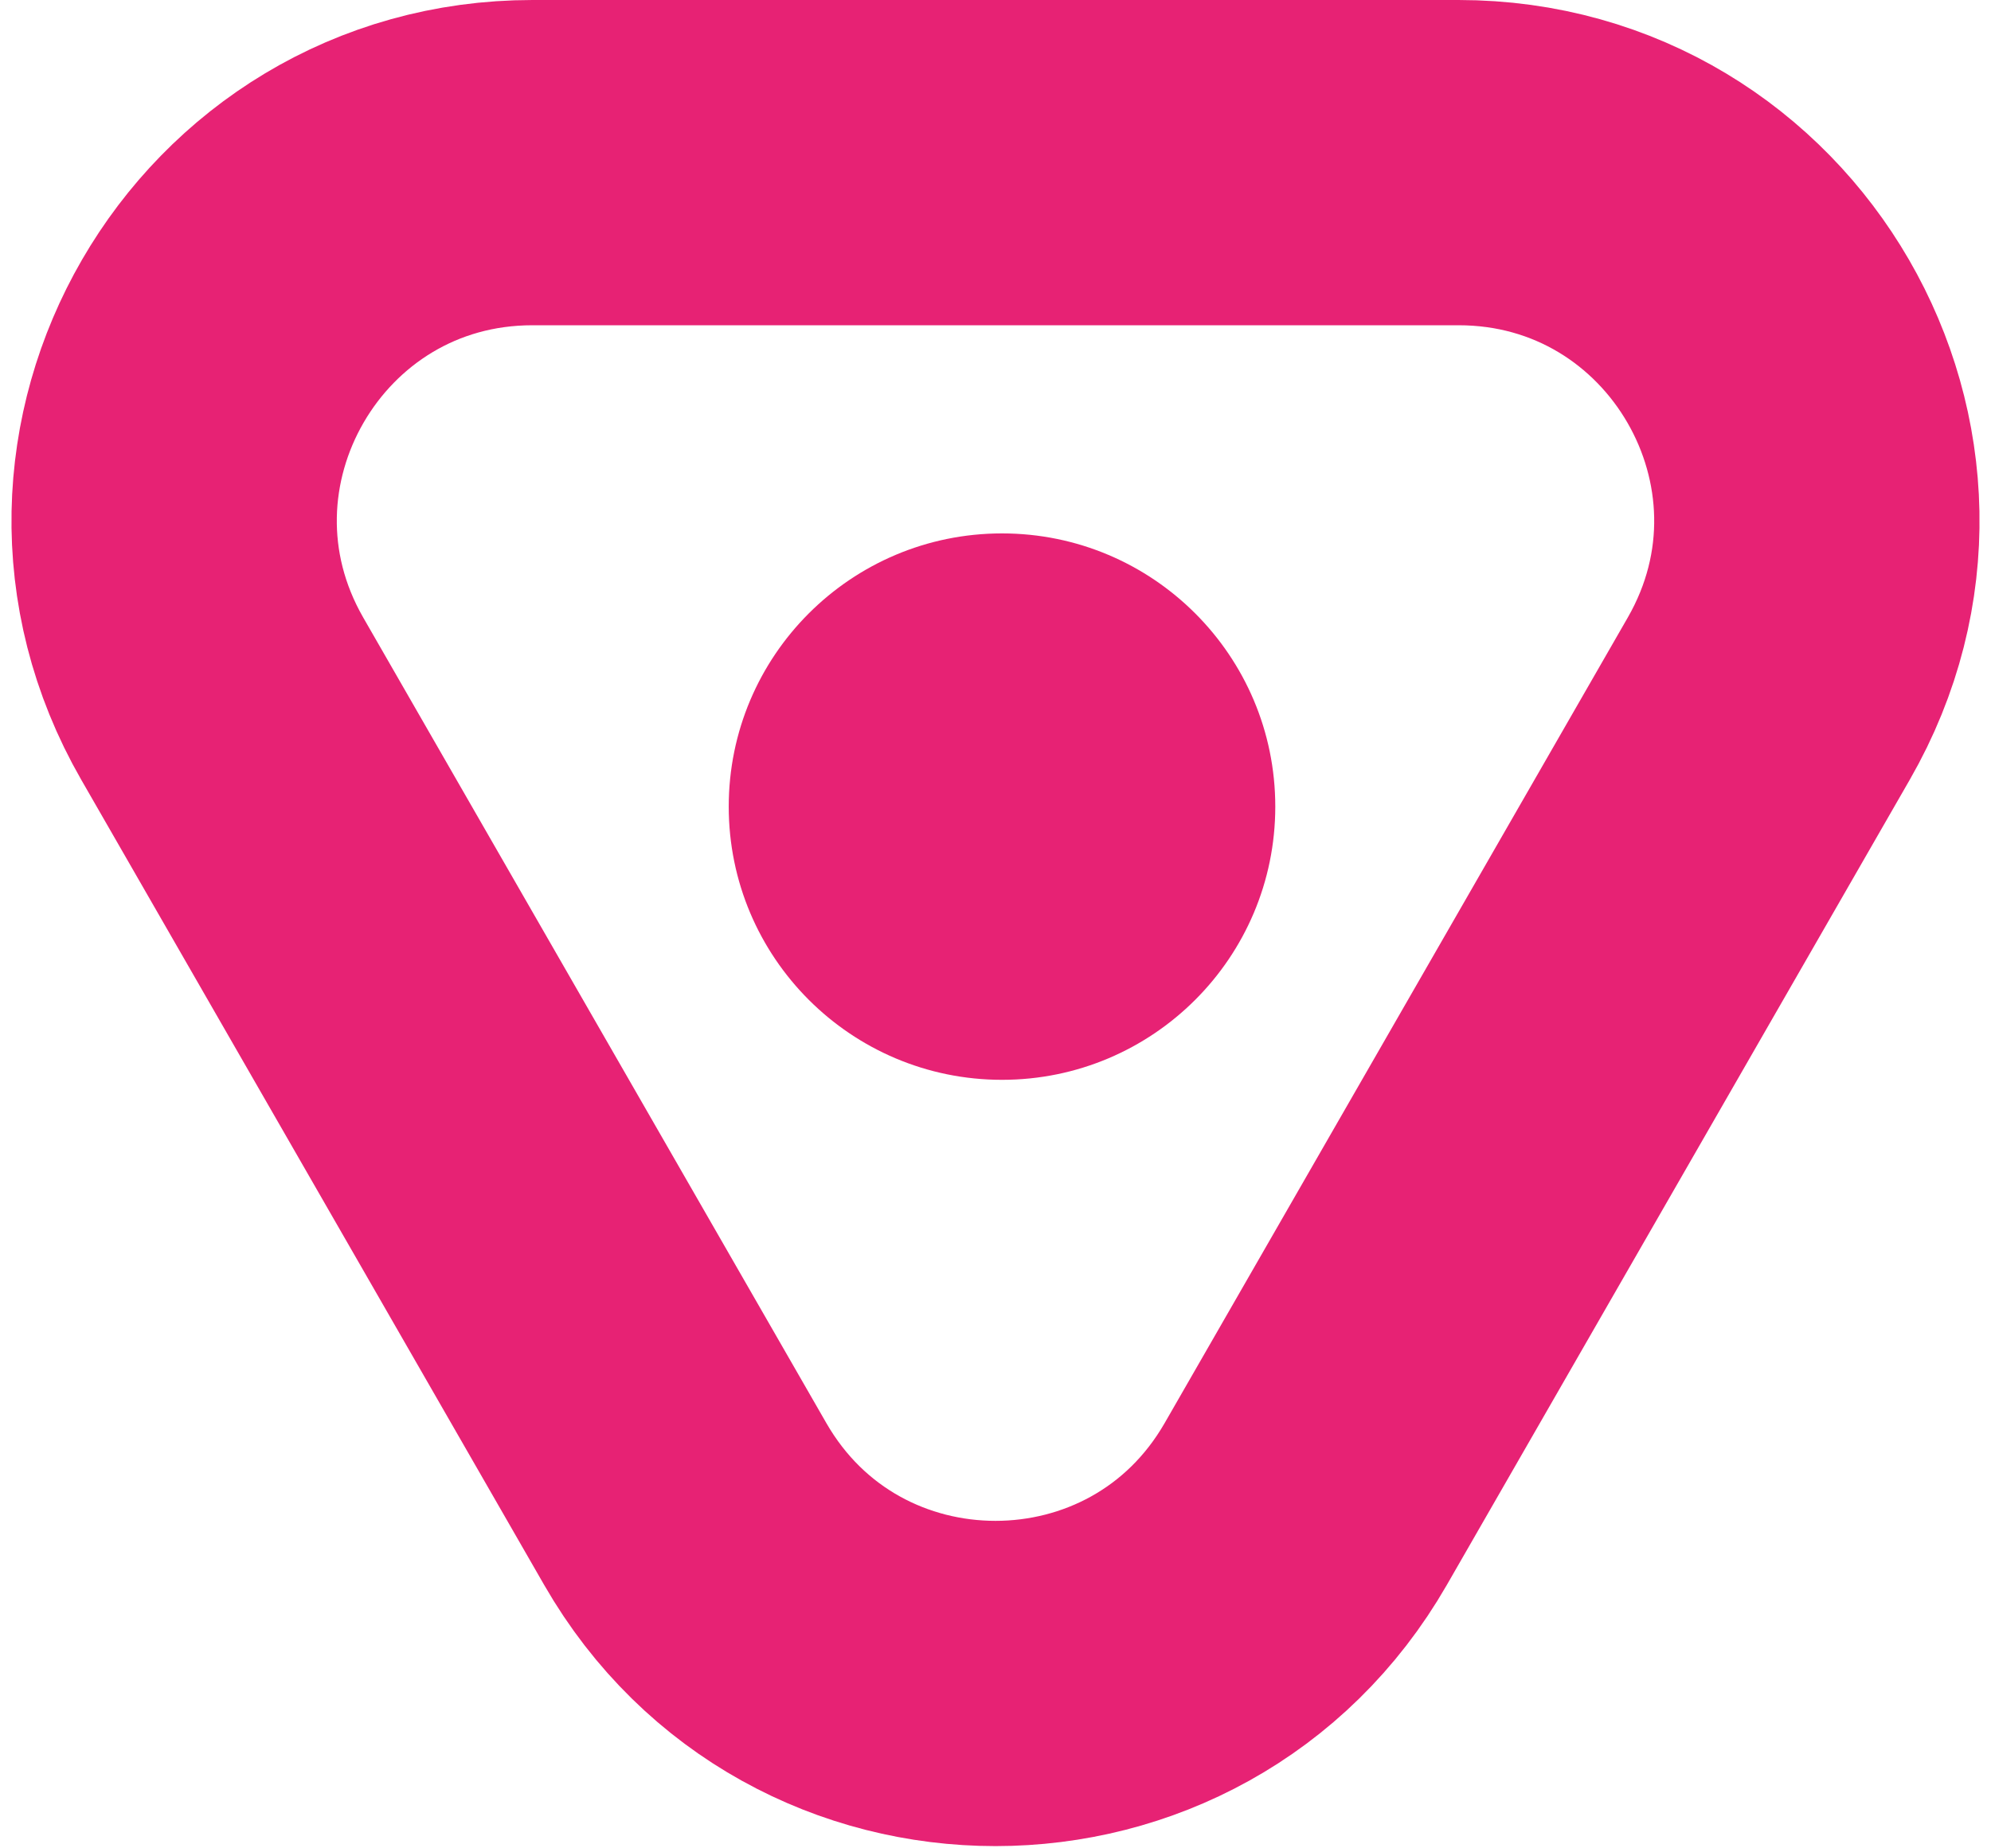
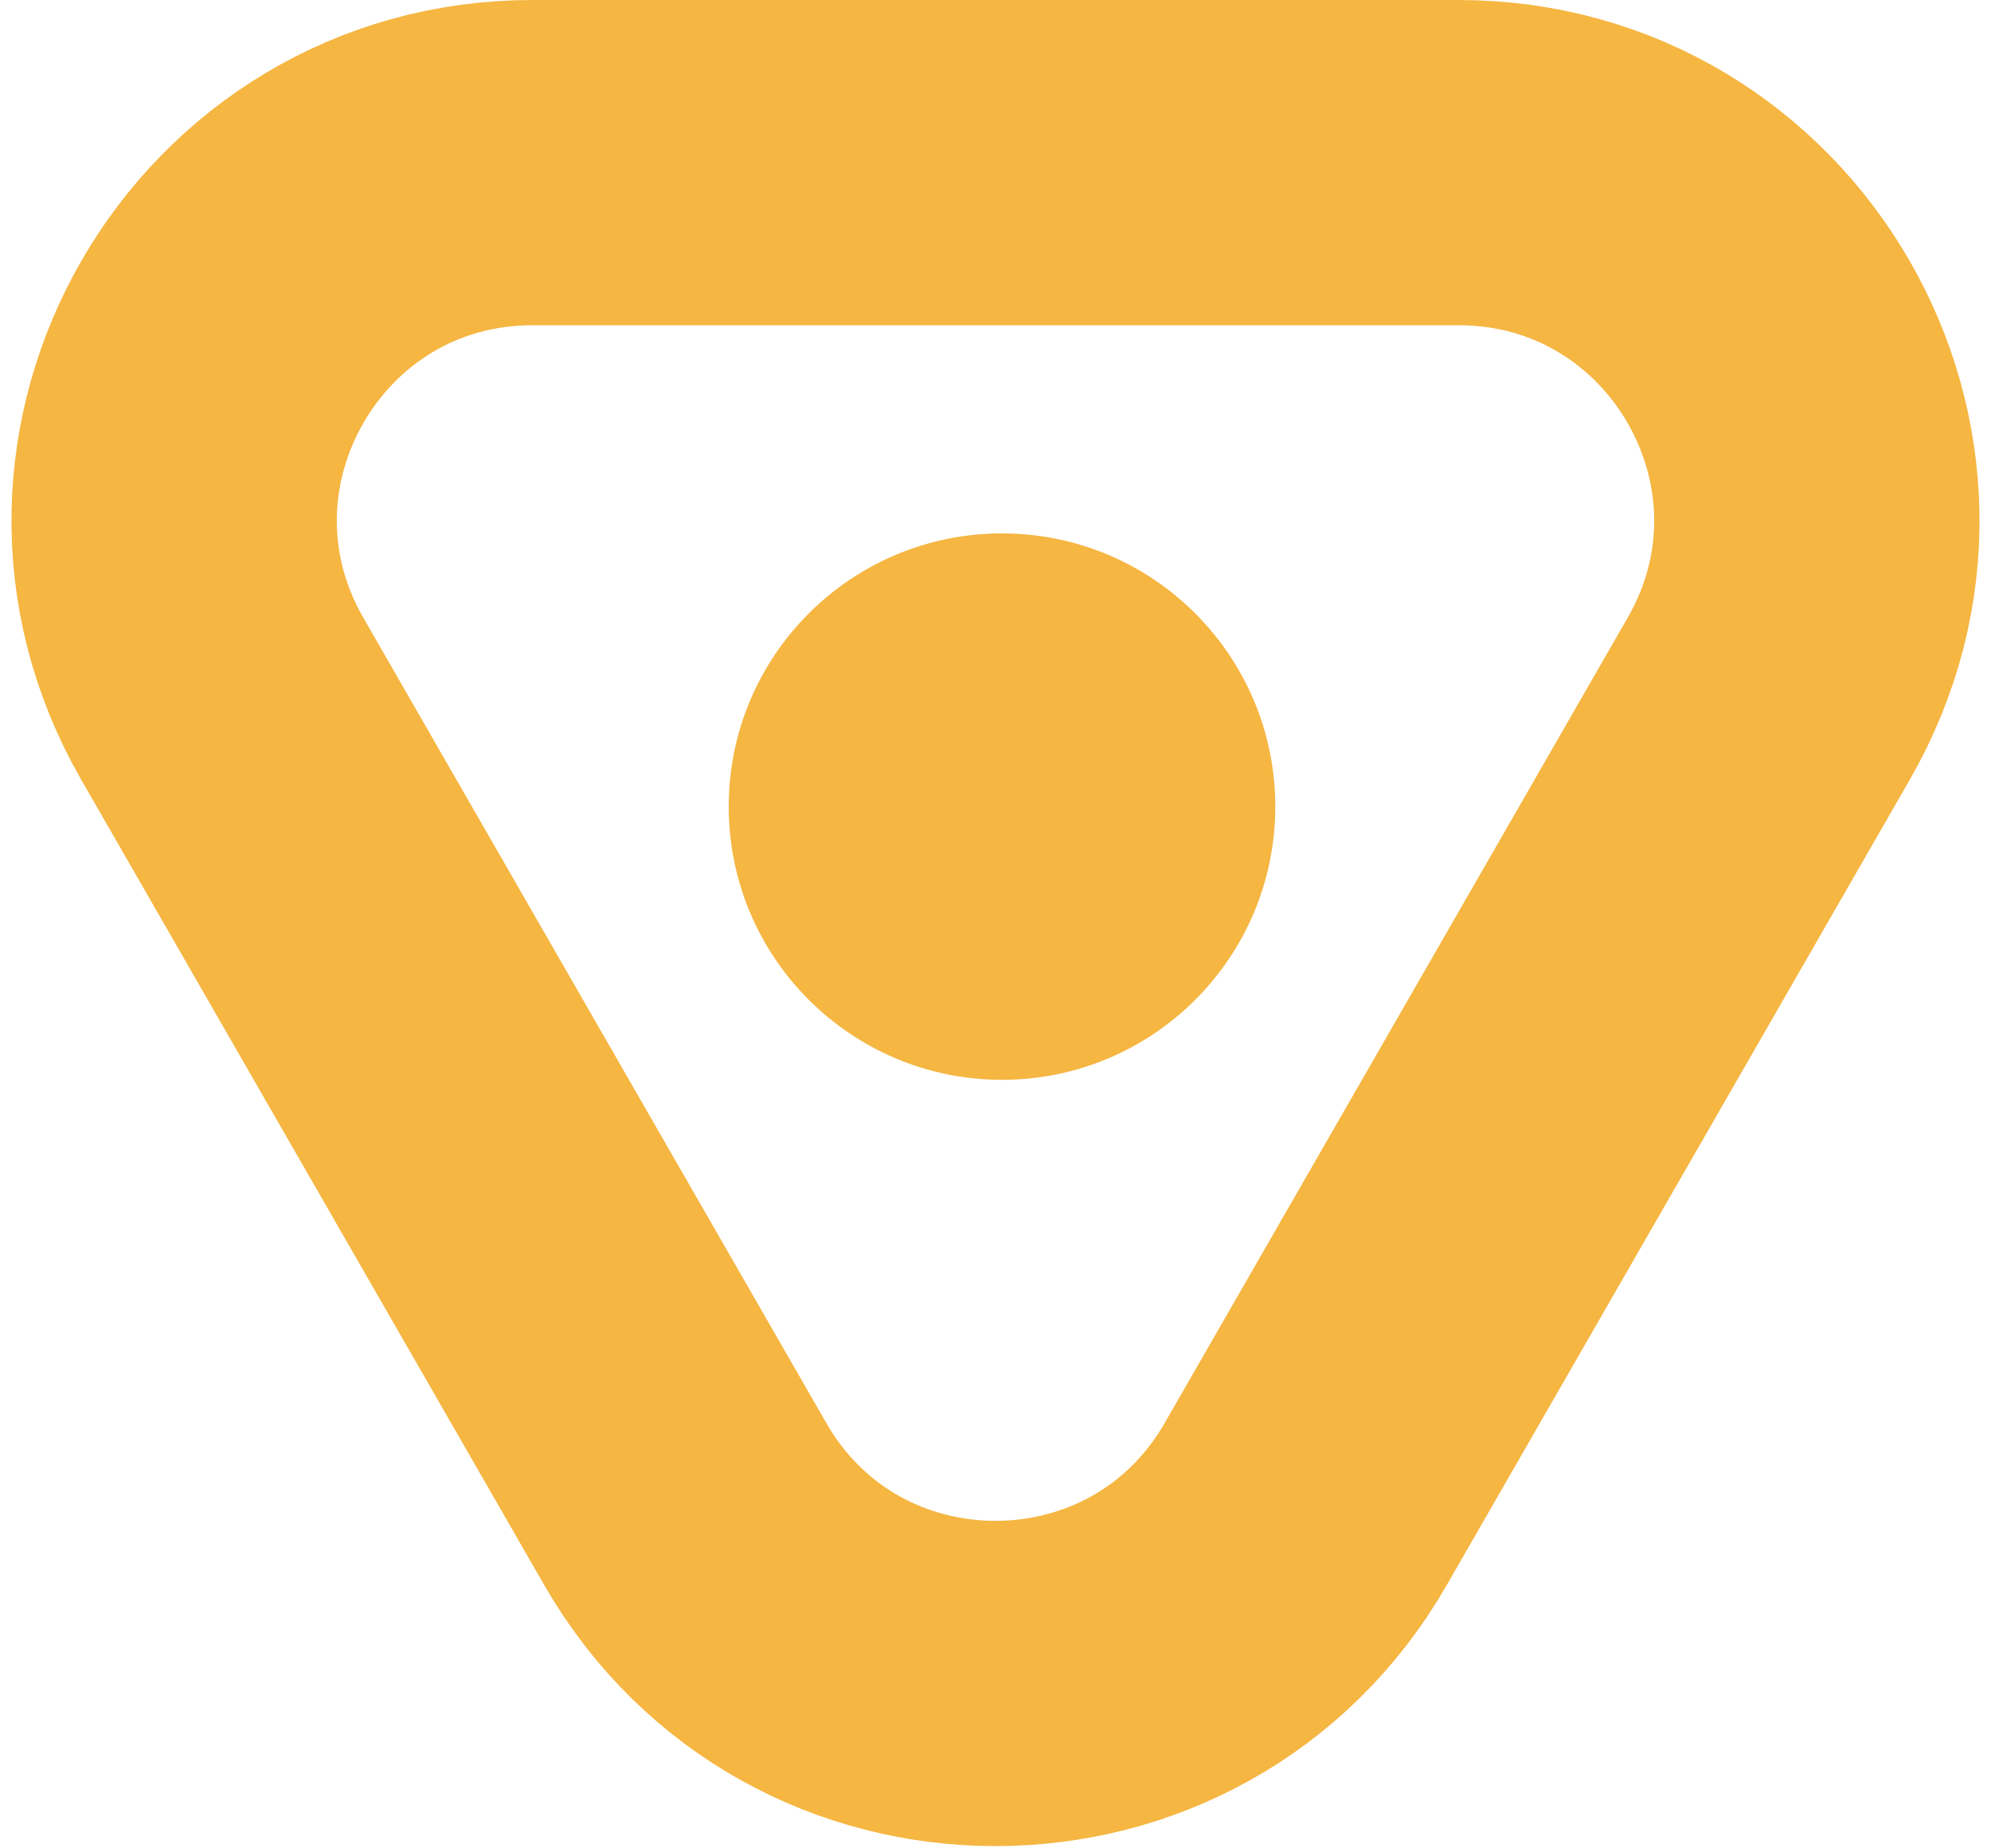
<svg xmlns="http://www.w3.org/2000/svg" width="153" height="142" viewBox="0 0 153 142" fill="none">
-   <path d="M17.08 53.704L52.658 115.603C63.23 133.998 89.769 133.998 100.342 115.603L118.087 84.729L135.92 53.704C146.457 35.37 133.223 12.5 112.077 12.5L76.5 12.5L40.923 12.5C19.777 12.5 6.543 35.37 17.08 53.704Z" stroke="#e72274" stroke-width="25" />
-   <circle cx="77" cy="62" r="21" fill="#e72274" />
+   <path d="M17.08 53.704L52.658 115.603C63.23 133.998 89.769 133.998 100.342 115.603L118.087 84.729L135.92 53.704C146.457 35.37 133.223 12.5 112.077 12.5L76.5 12.5L40.923 12.5C19.777 12.5 6.543 35.37 17.08 53.704Z" stroke="#f5b642" stroke-width="25" />
+   <circle cx="77" cy="62" r="21" fill="#f5b642" />
</svg>
